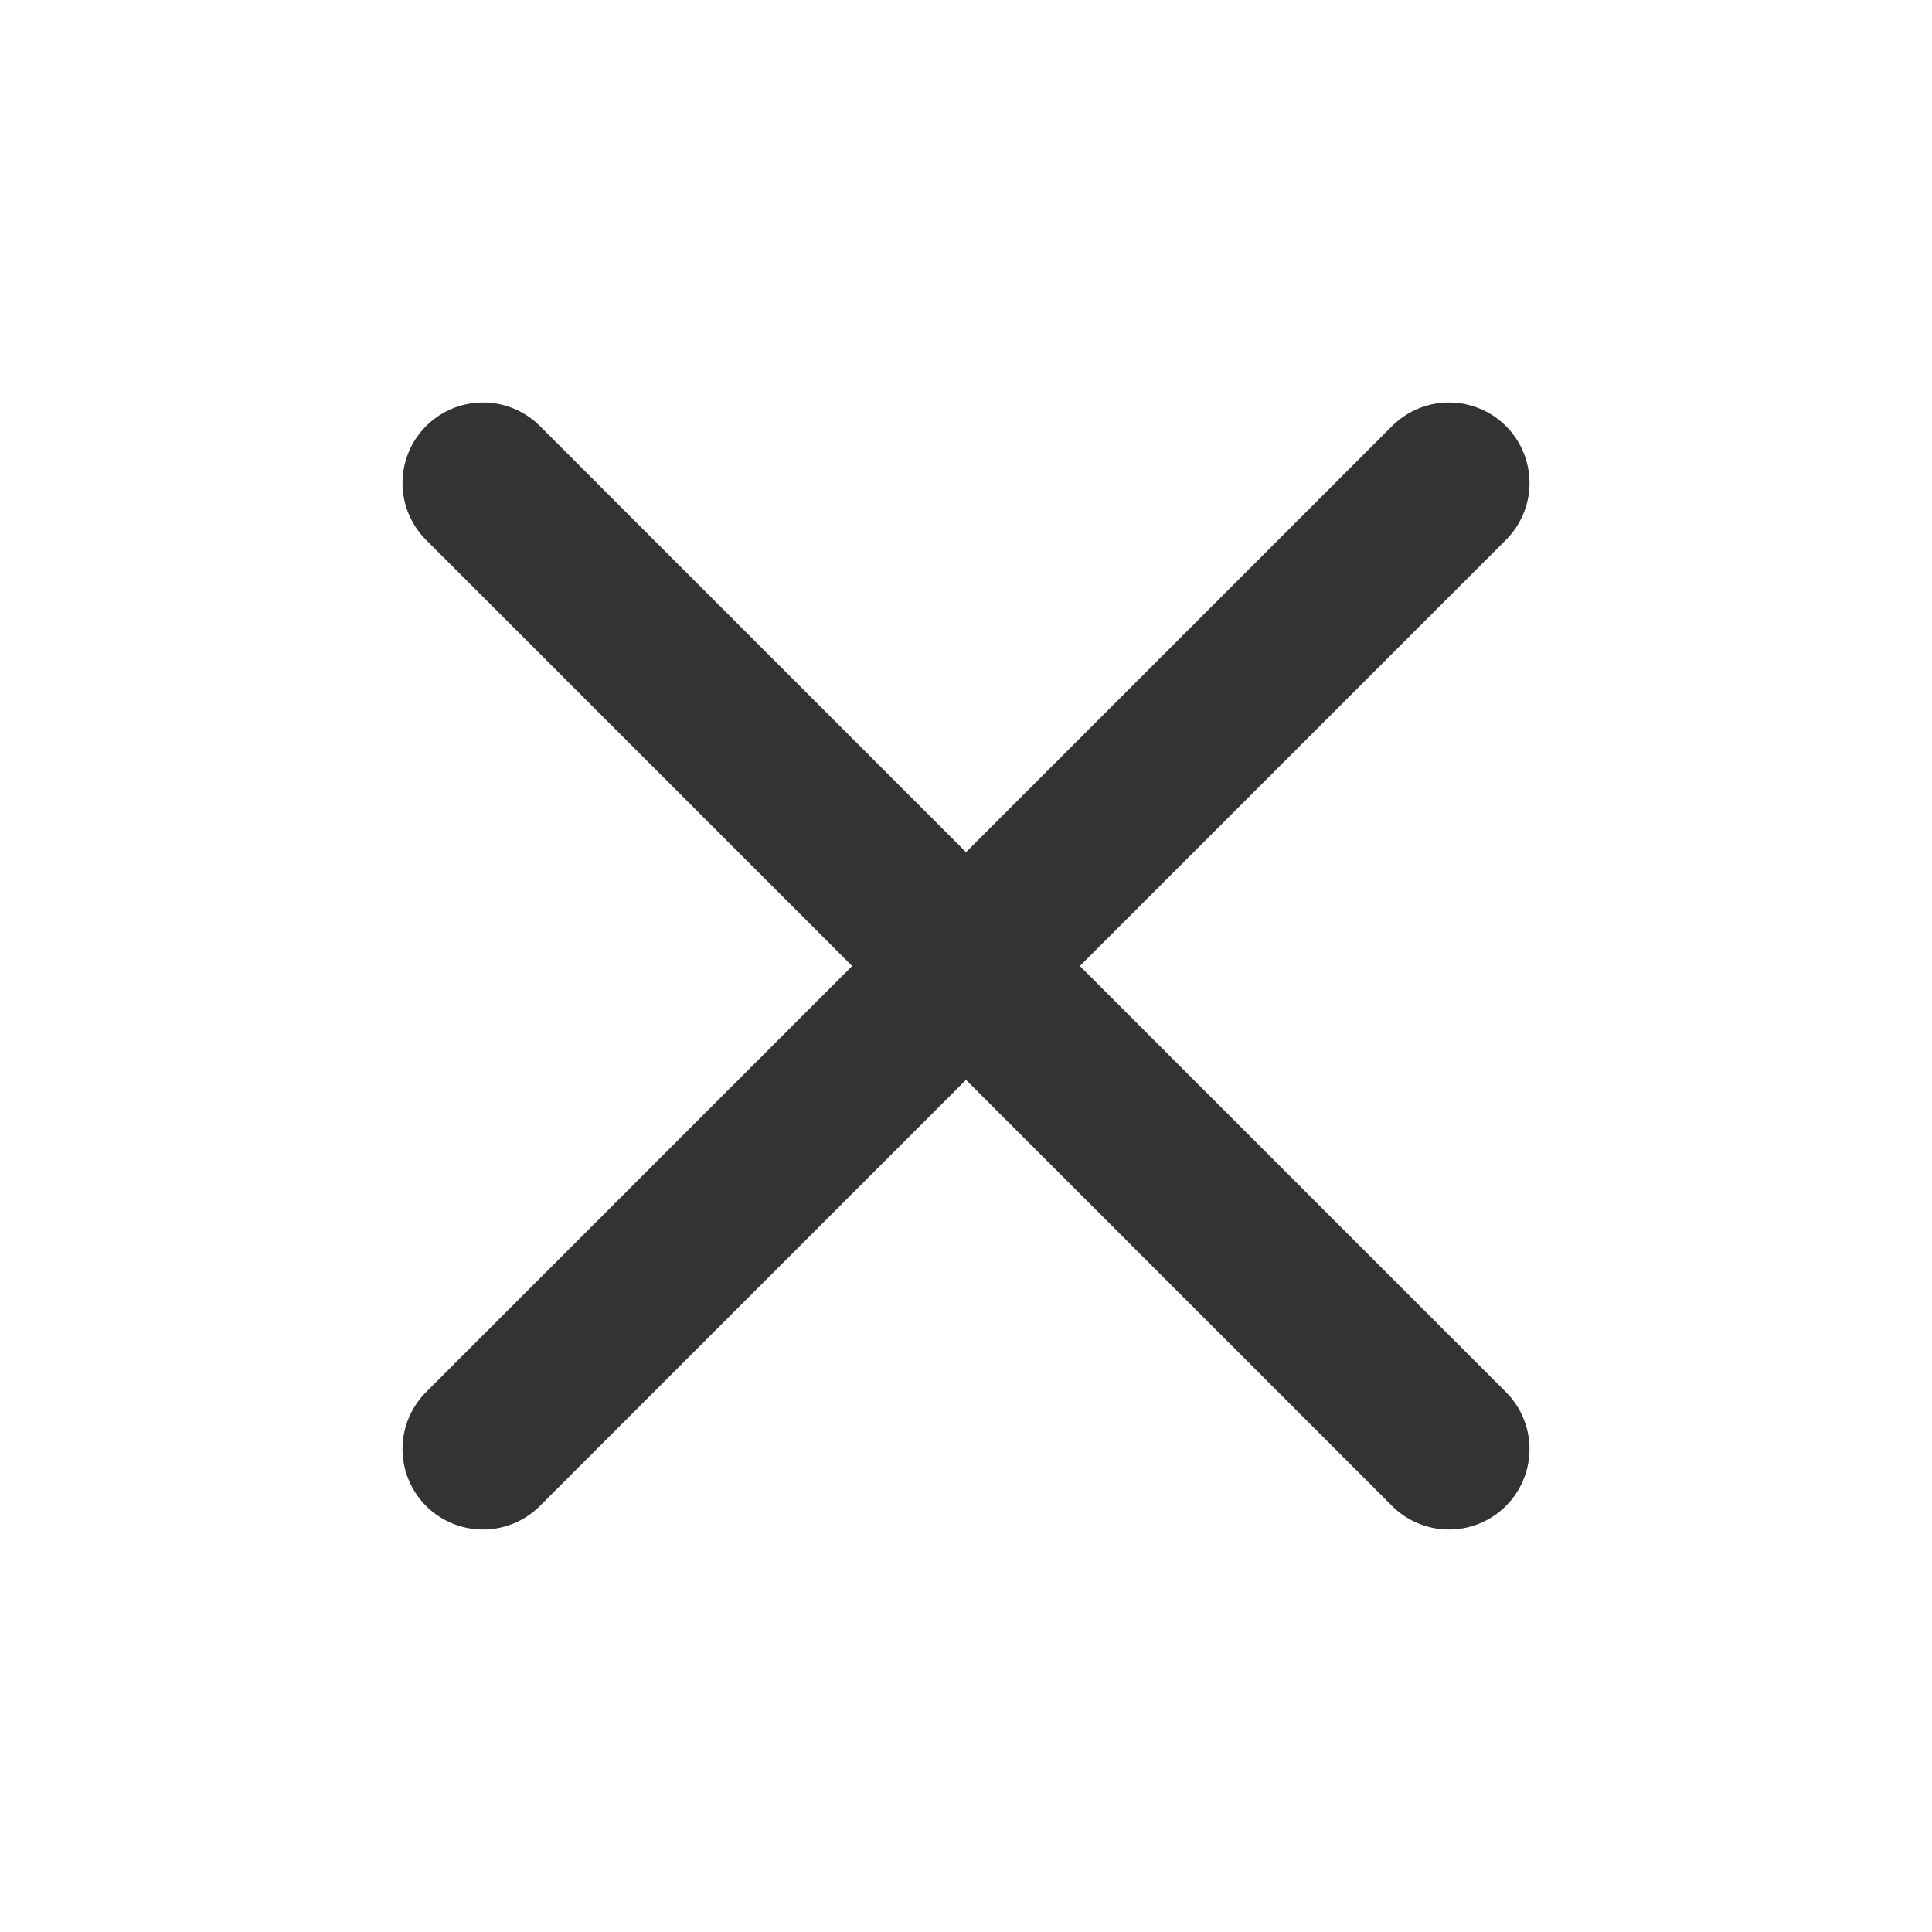
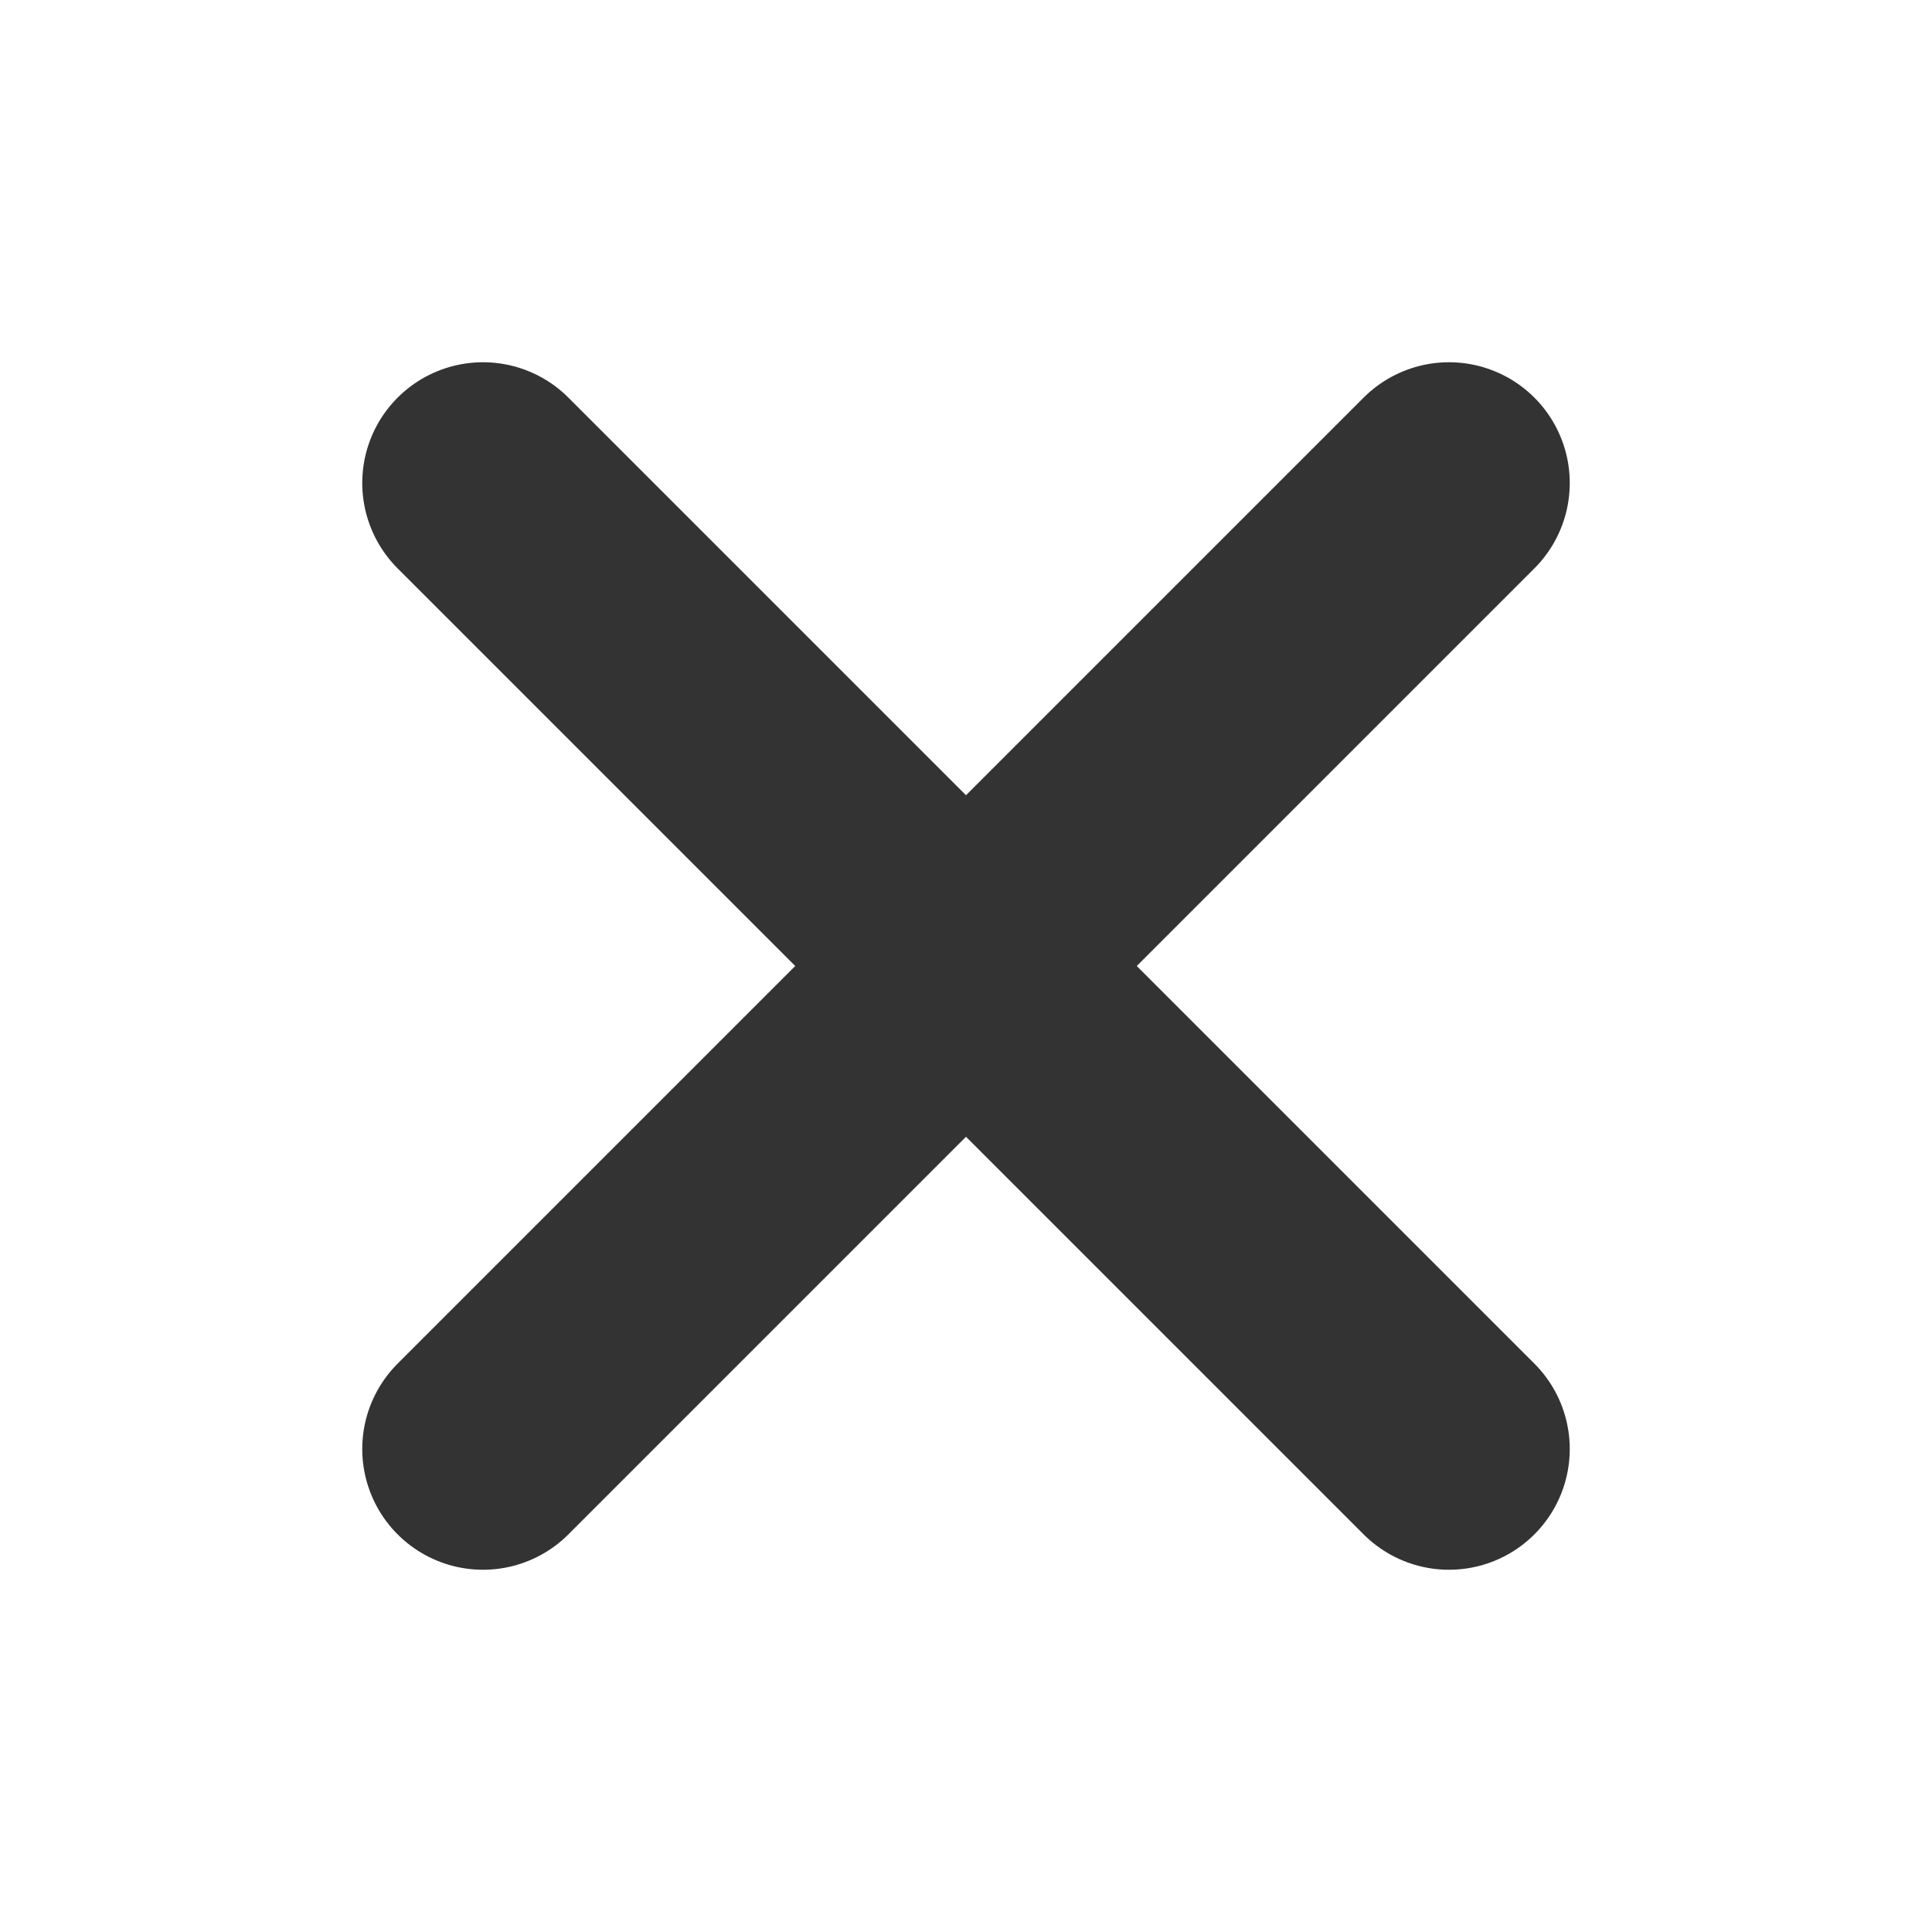
- <svg xmlns="http://www.w3.org/2000/svg" width="24" height="24" viewBox="0 0 24 24" fill="none">
-   <g id="WA.Close">
-     <path id="Icon" d="M18 6L6 18M6 6L18 18" stroke="#333333" stroke-width="2" stroke-linecap="round" stroke-linejoin="round" />
+ <svg xmlns="http://www.w3.org/2000/svg" width="16" height="16" viewBox="0 0 16 16" fill="none">
+   <g id="WA.close">
+     <path id="Icon" d="M12 4L4 12M4 4L12 12" stroke="#333333" stroke-width="2" stroke-linecap="round" stroke-linejoin="round" />
  </g>
</svg>
